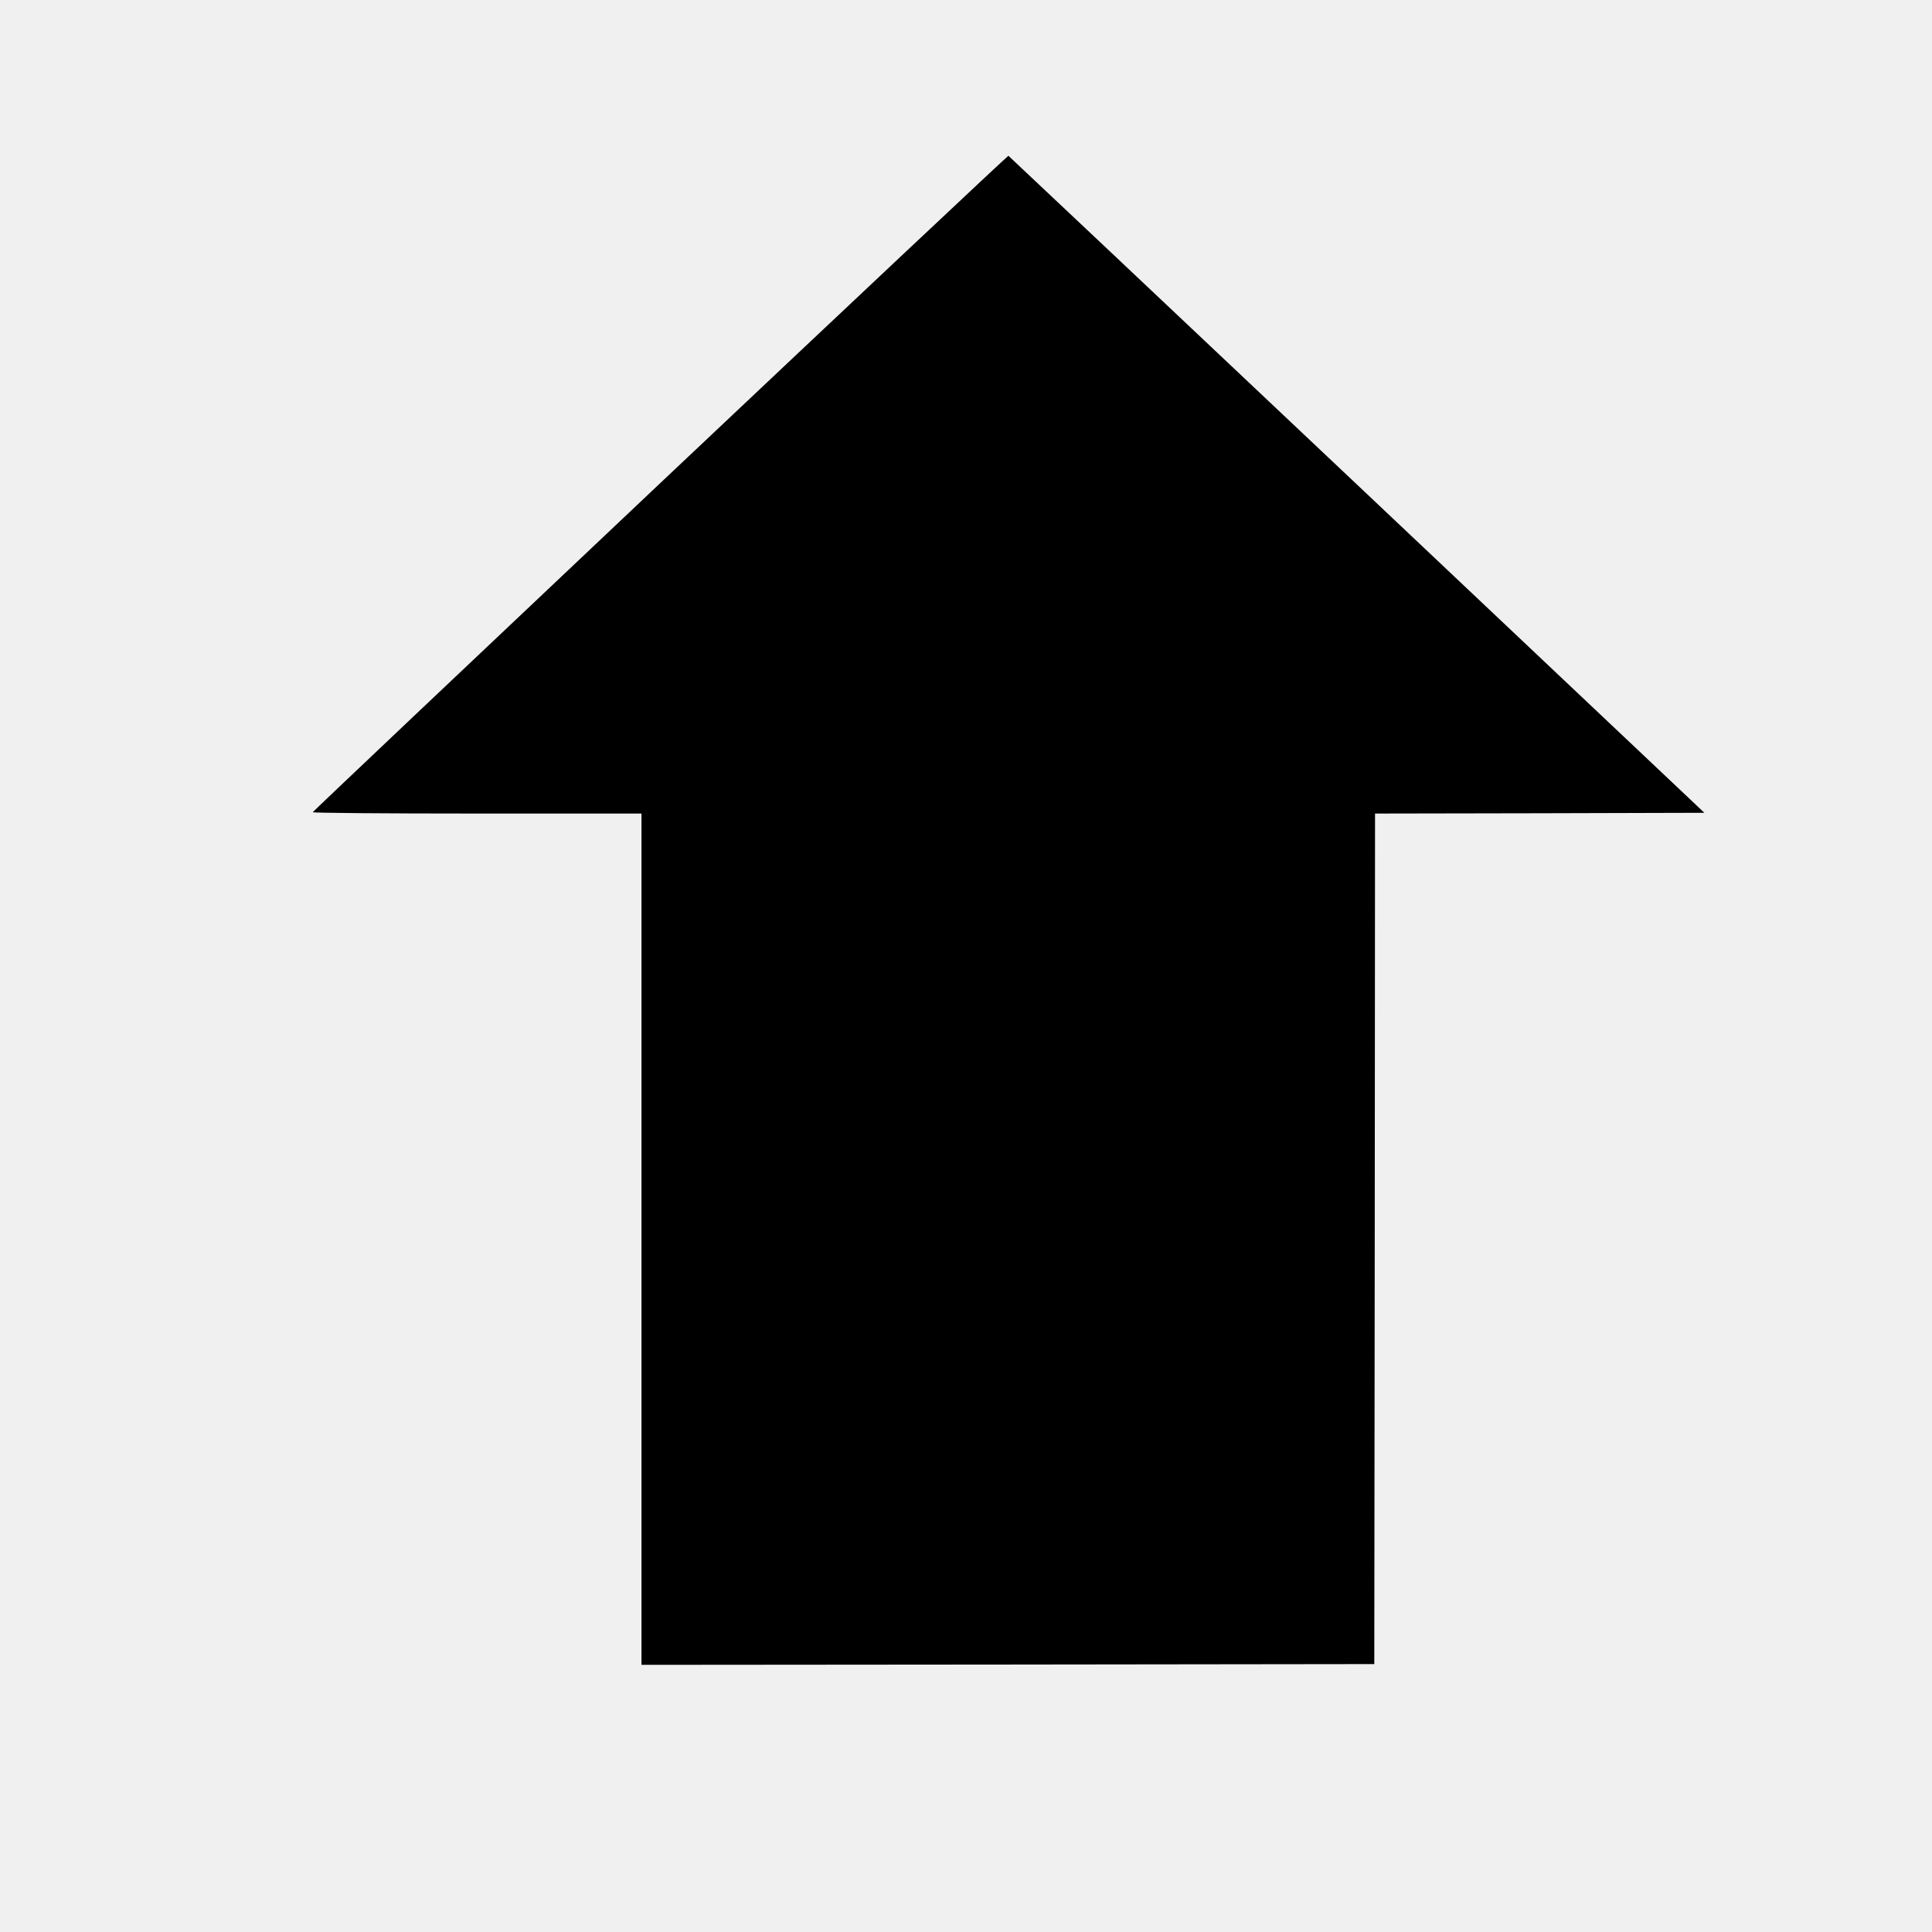
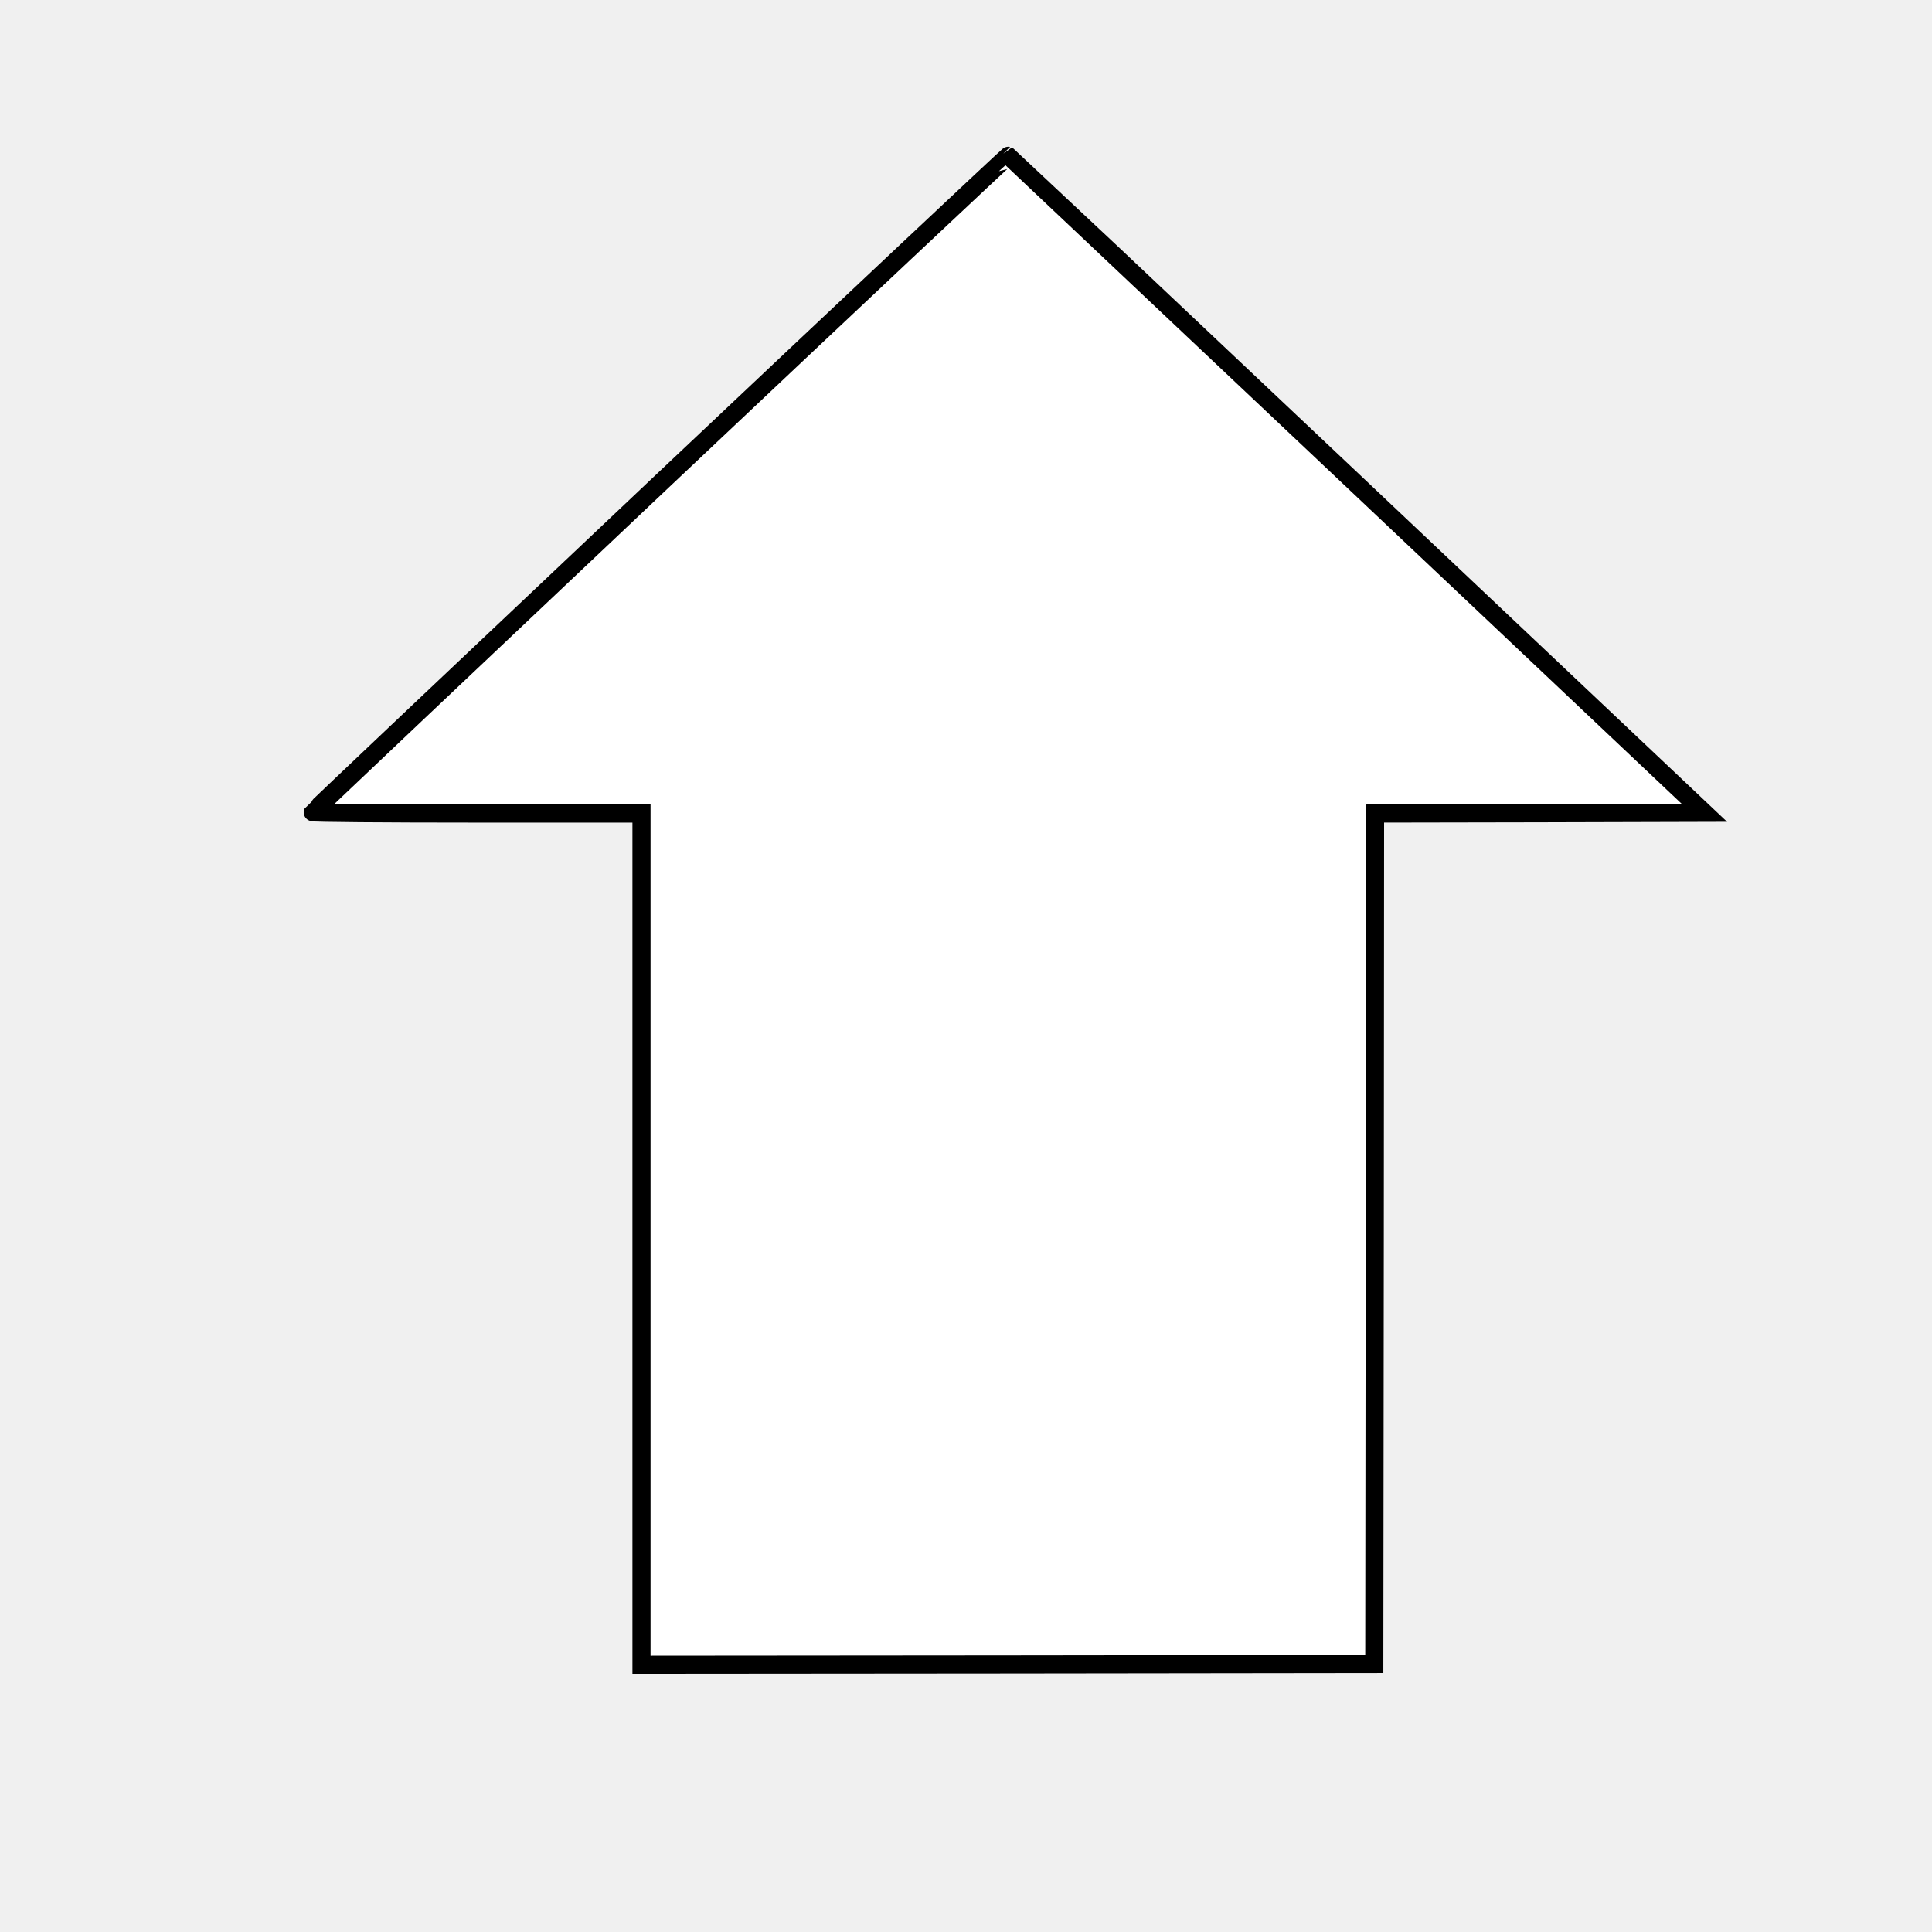
<svg xmlns="http://www.w3.org/2000/svg" version="1.0" width="1280pt" height="1280pt" viewBox="0 0 1280 1280" preserveAspectRatio="xMidYMid meet">
-   <g transform="translate(0,1280) scale(0.1,-0.1)" fill="#000000" stroke="none">
+   <g transform="translate(0,1280) scale(0.1,-0.1)" fill="#FFFFFF" stroke="black" stroke-width="120px">
    <path d="M4374 9599 c-1264 -1194 -2300 -2175 -2302 -2180 -2 -5 470 -9 1087 -9 l1091 0 0 -2820 0 -2820 2428 2 2427 3 3 2817 2 2818 1091 2 1091 3 -2302 2175 c-1266 1196 -2306 2176 -2309 2178 -4 1 -1042 -975 -2307 -2169z" />
  </g>
</svg>
